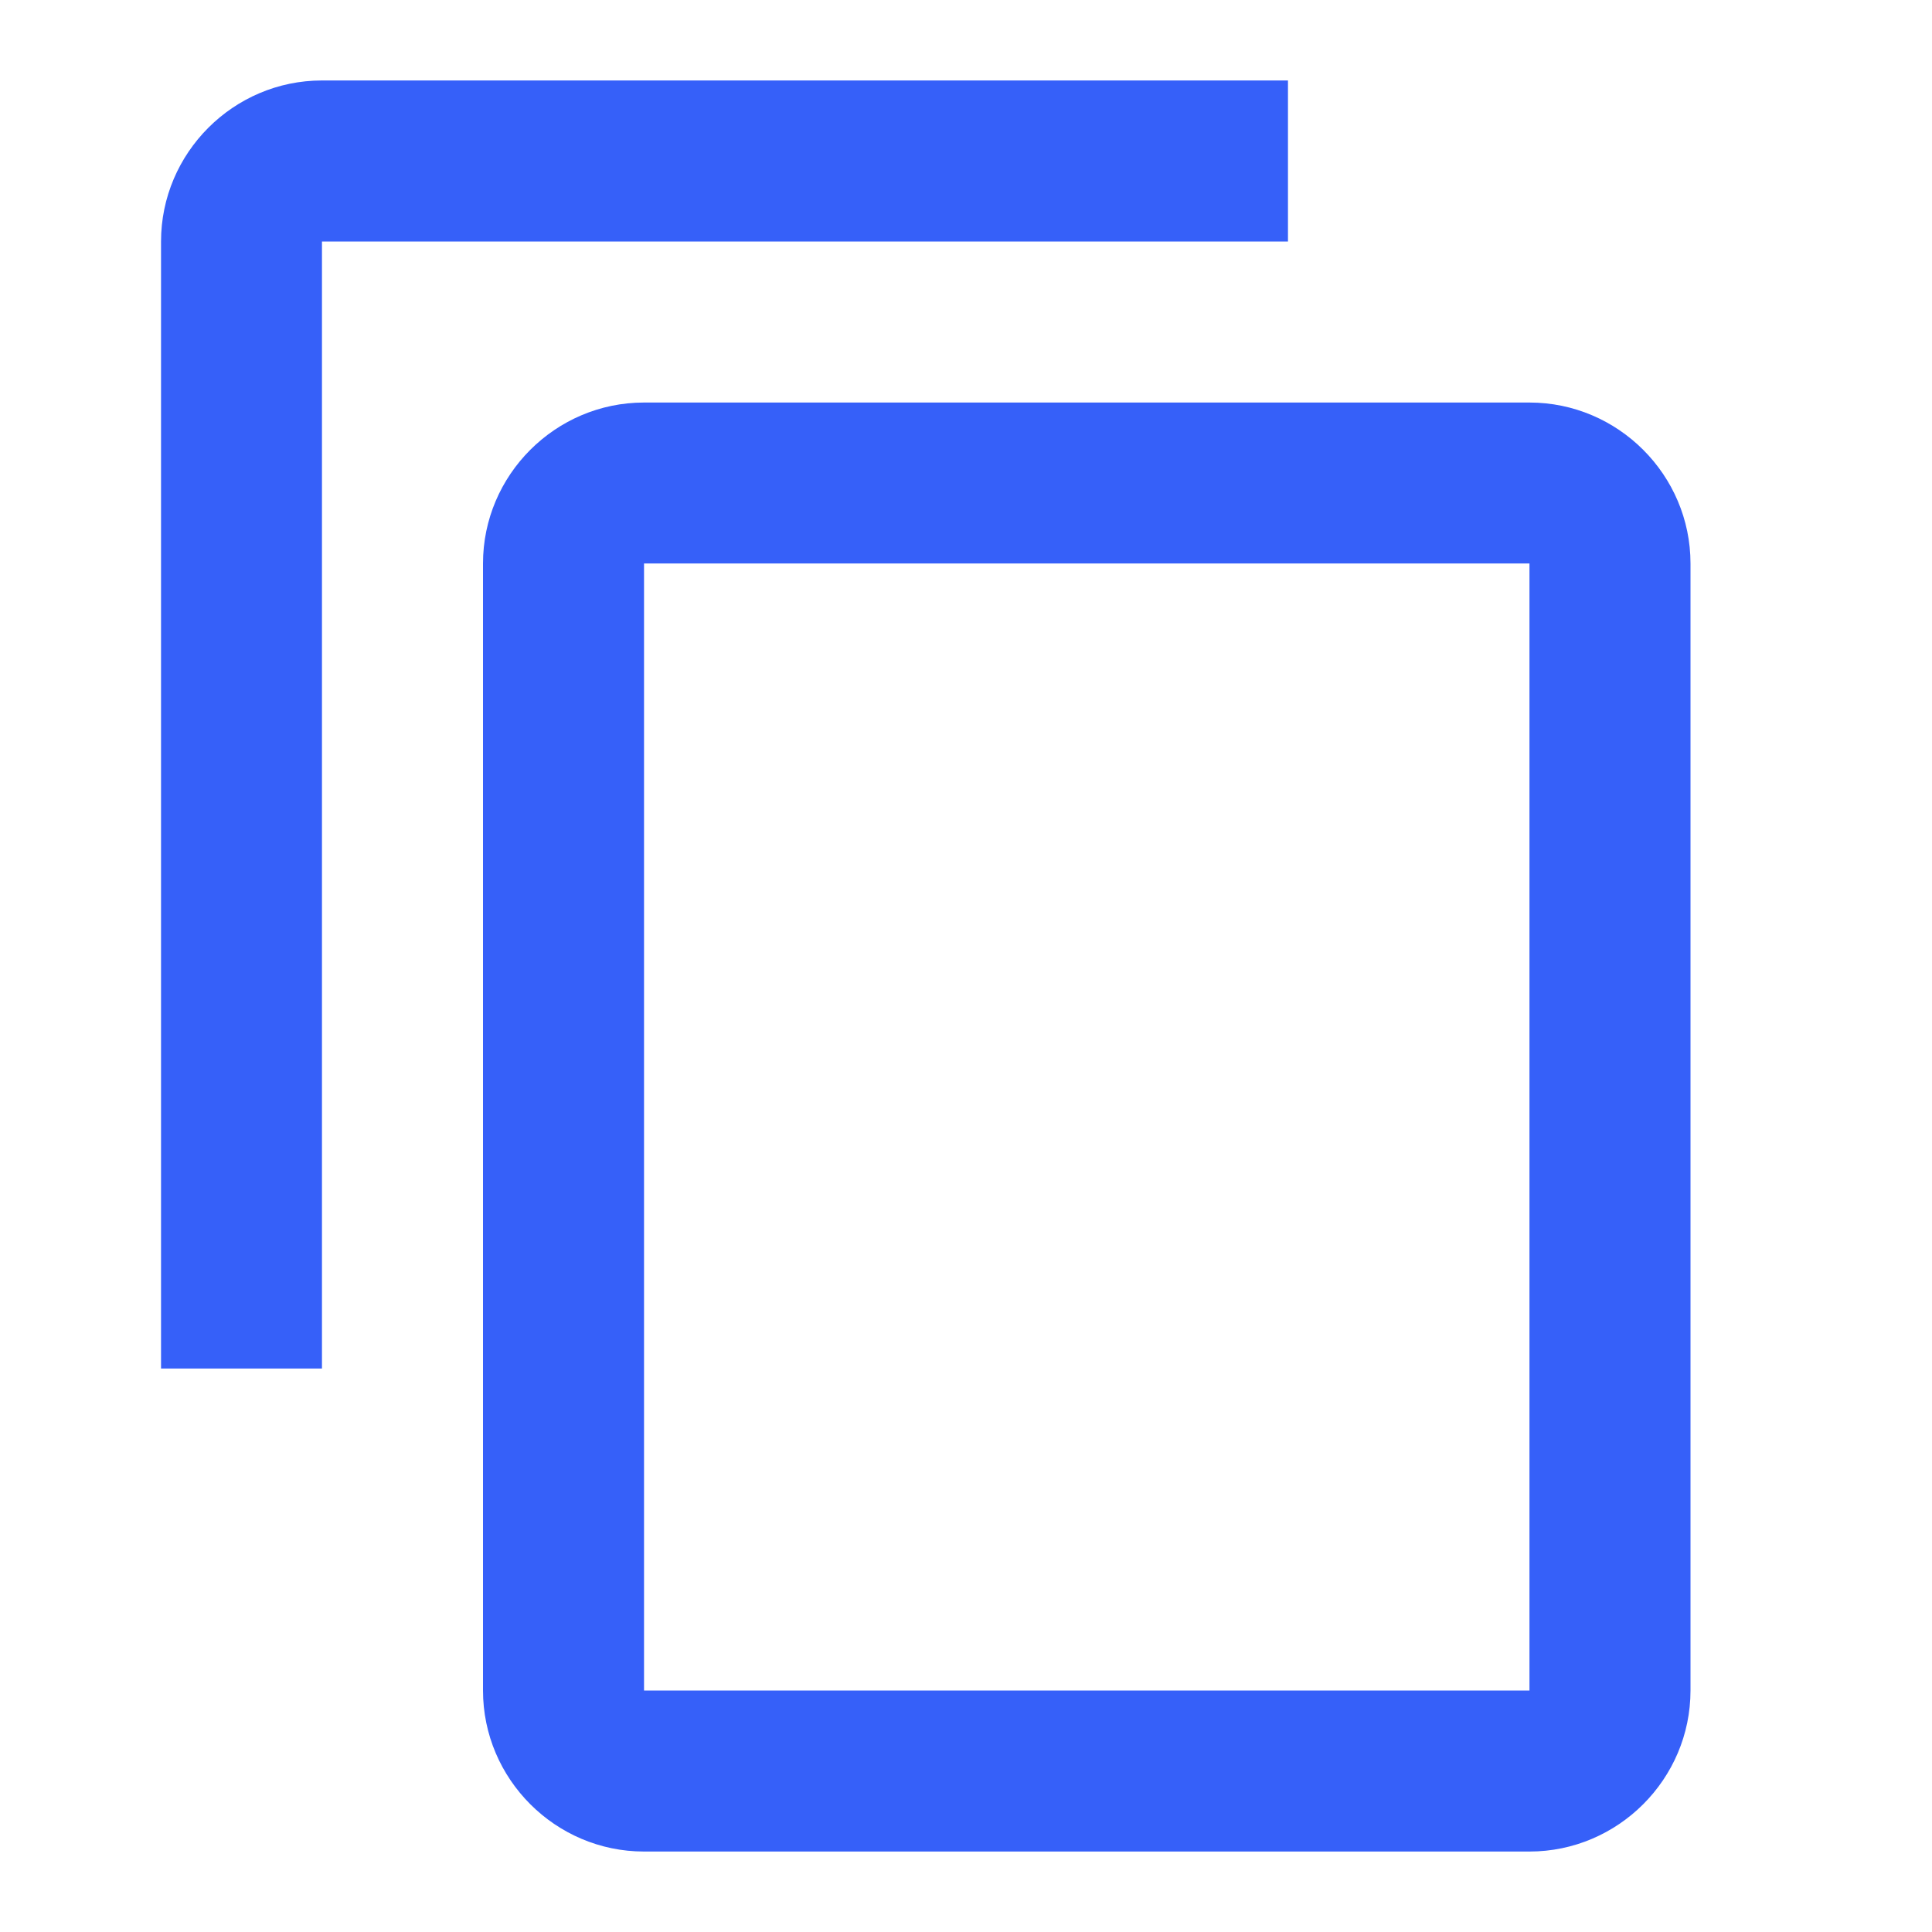
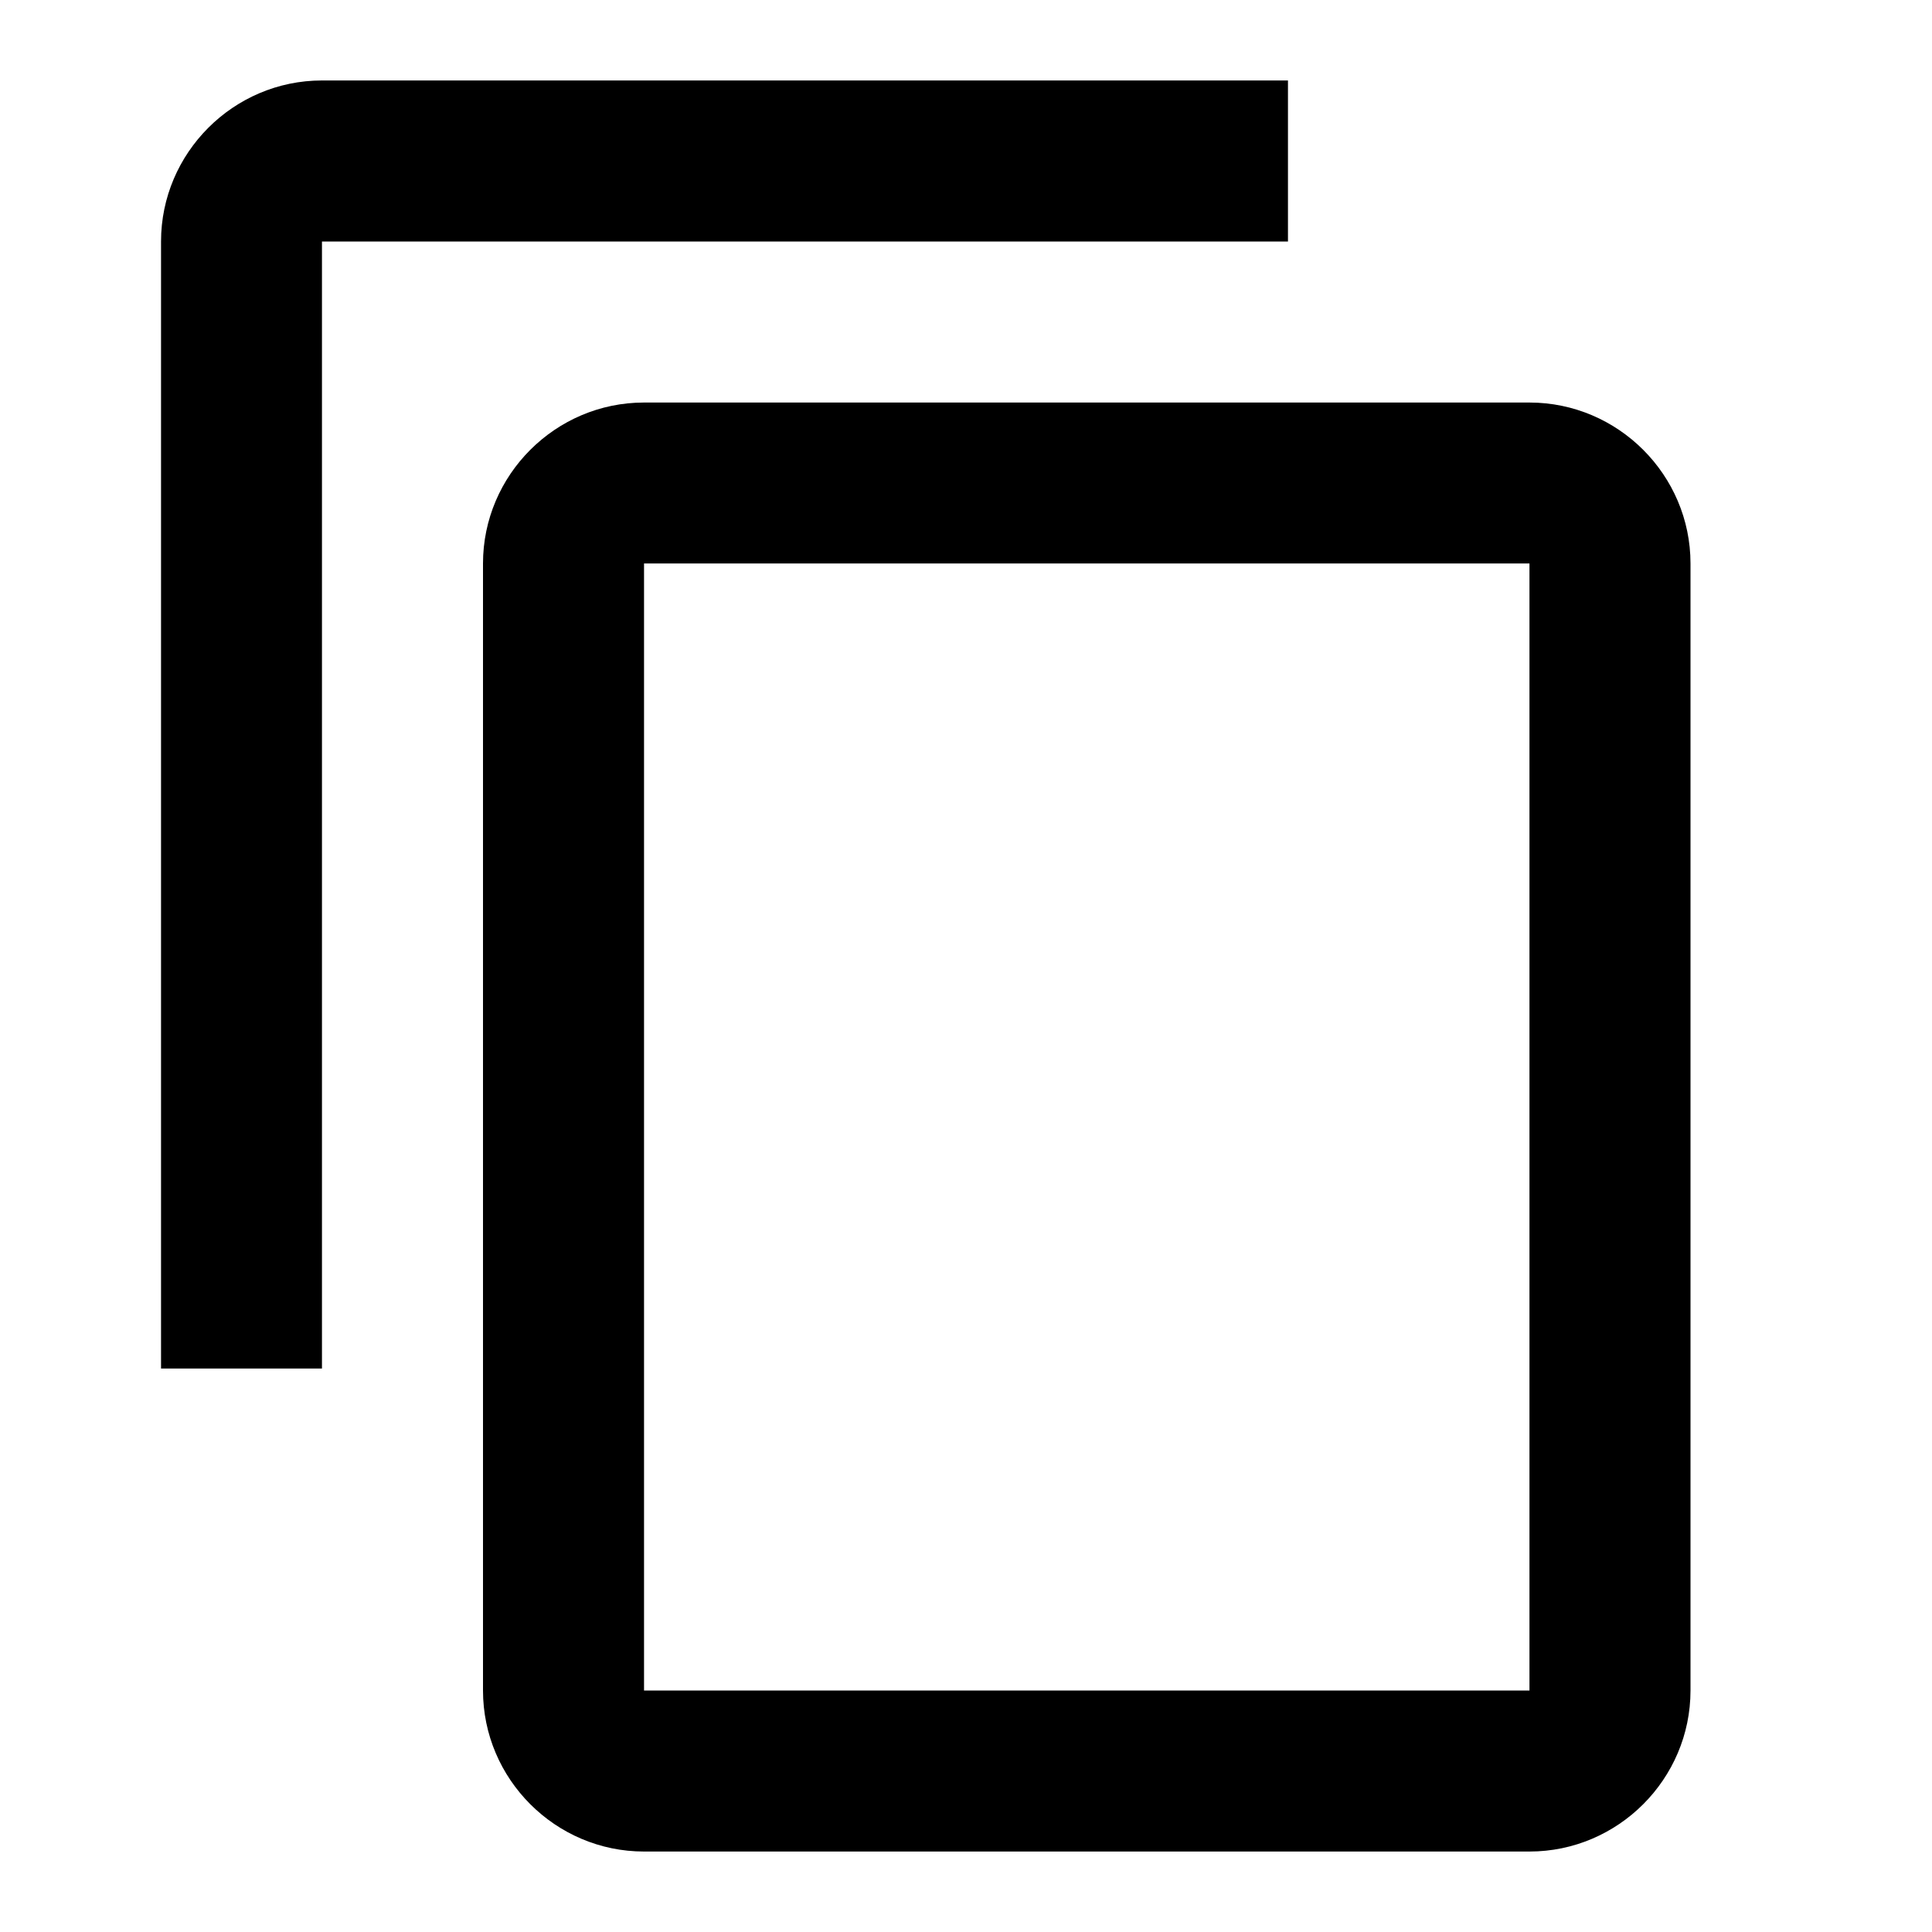
<svg xmlns="http://www.w3.org/2000/svg" width="20" height="20" viewBox="0 0 20 20" fill="none">
  <g id="MdOutlineContentCopy">
-     <path id="Vector" fill="#3660F9" d="M13.333 0.833H3.333C2.417 0.833 1.667 1.583 1.667 2.5V14.167H3.333V2.5H13.333V0.833ZM15.833 4.167H6.667C5.75 4.167 5 4.917 5 5.833V17.5C5 18.417 5.75 19.167 6.667 19.167H15.833C16.75 19.167 17.5 18.417 17.5 17.5V5.833C17.5 4.917 16.75 4.167 15.833 4.167ZM15.833 17.5H6.667V5.833H15.833V17.5Z" />
+     <path id="Vector" fill="currentColor" d="M13.333 0.833H3.333C2.417 0.833 1.667 1.583 1.667 2.5V14.167H3.333V2.5H13.333V0.833ZM15.833 4.167H6.667C5.75 4.167 5 4.917 5 5.833V17.5C5 18.417 5.75 19.167 6.667 19.167H15.833C16.75 19.167 17.5 18.417 17.5 17.5V5.833C17.5 4.917 16.75 4.167 15.833 4.167ZM15.833 17.5H6.667V5.833H15.833V17.5Z" />
  </g>
</svg>
